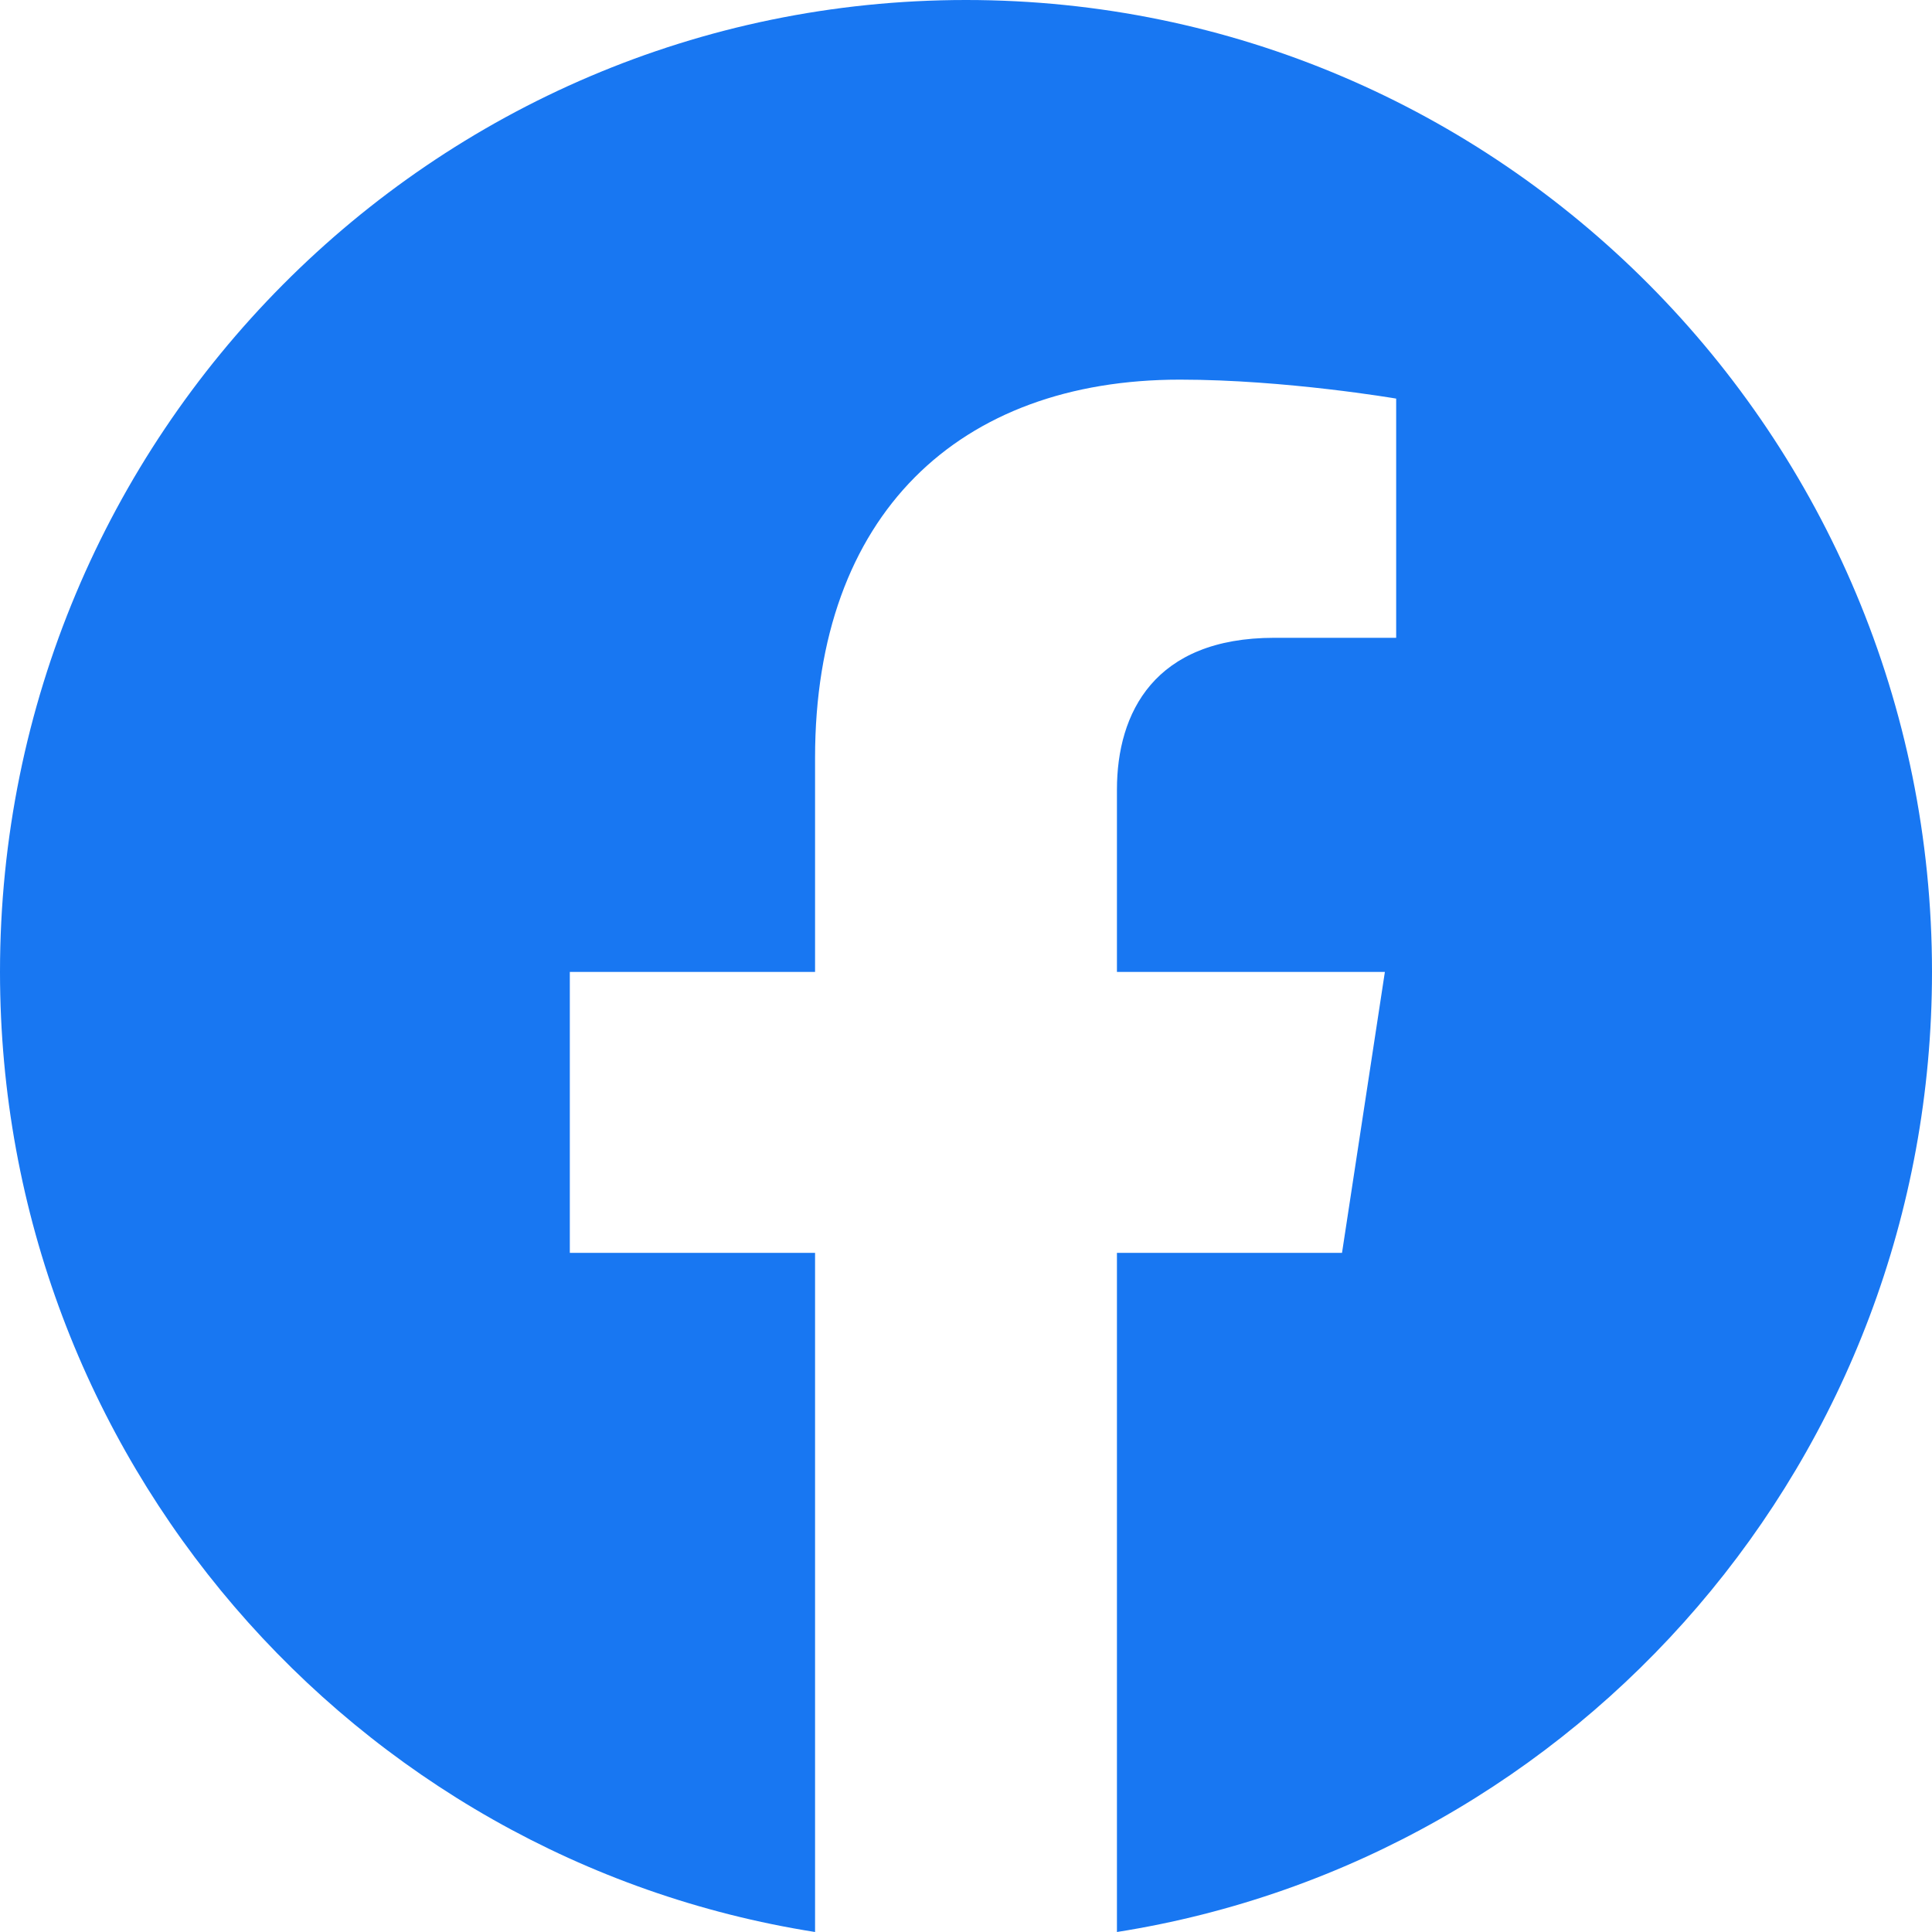
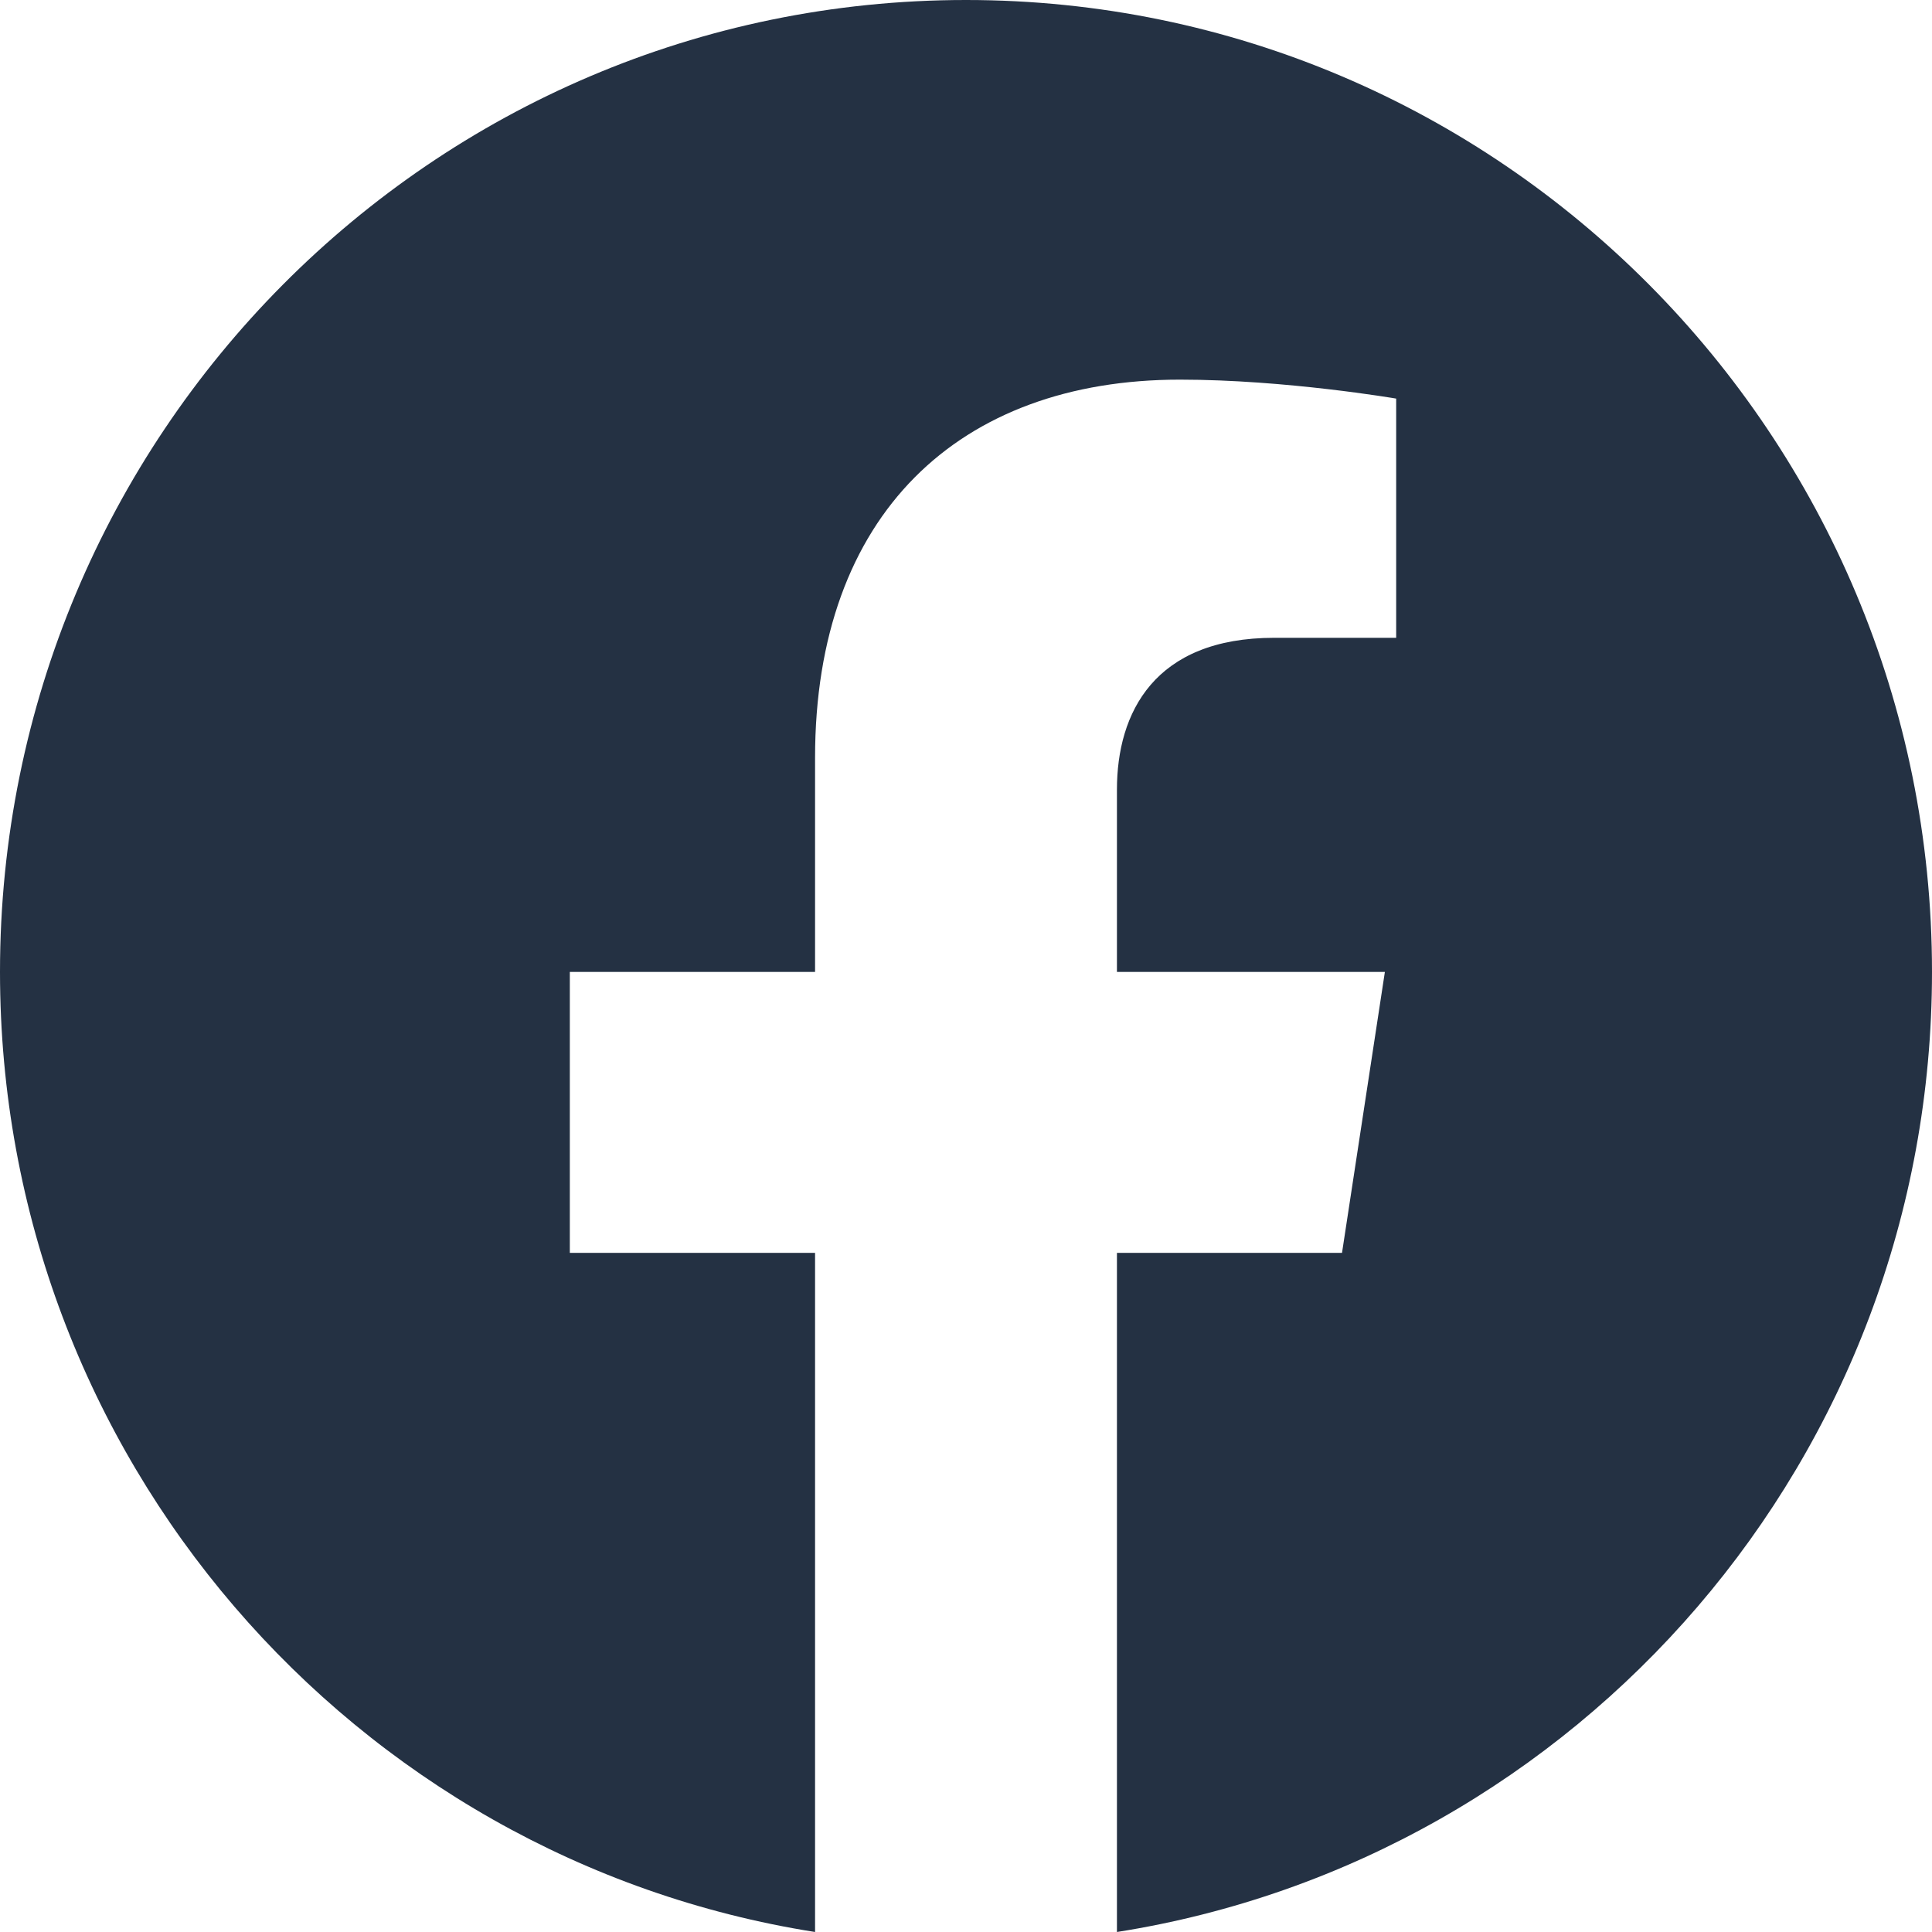
<svg xmlns="http://www.w3.org/2000/svg" width="32" height="32" viewBox="0 0 32 32" fill="none">
-   <path d="M32 16.098C32 7.206 24.837 0 16 0C7.162 0 0 7.206 0 16.098C0 24.134 5.85 30.793 13.5 32V20.751H9.438V16.098H13.5V12.551C13.5 8.517 15.887 6.288 19.544 6.288C21.294 6.288 23.125 6.602 23.125 6.602V10.564H21.106C19.119 10.564 18.5 11.806 18.5 13.079V16.098H22.938L22.228 20.751H18.5V32C26.15 30.793 32 24.134 32 16.098Z" fill="#1877F2" />
+   <path d="M32 16.098C32 7.206 24.837 0 16 0C7.162 0 0 7.206 0 16.098C0 24.134 5.85 30.793 13.5 32V20.751H9.438V16.098H13.5V12.551C13.5 8.517 15.887 6.288 19.544 6.288C21.294 6.288 23.125 6.602 23.125 6.602V10.564H21.106C19.119 10.564 18.5 11.806 18.5 13.079V16.098H22.938L22.228 20.751H18.5V32C26.15 30.793 32 24.134 32 16.098Z" fill="#243143" />
</svg>
